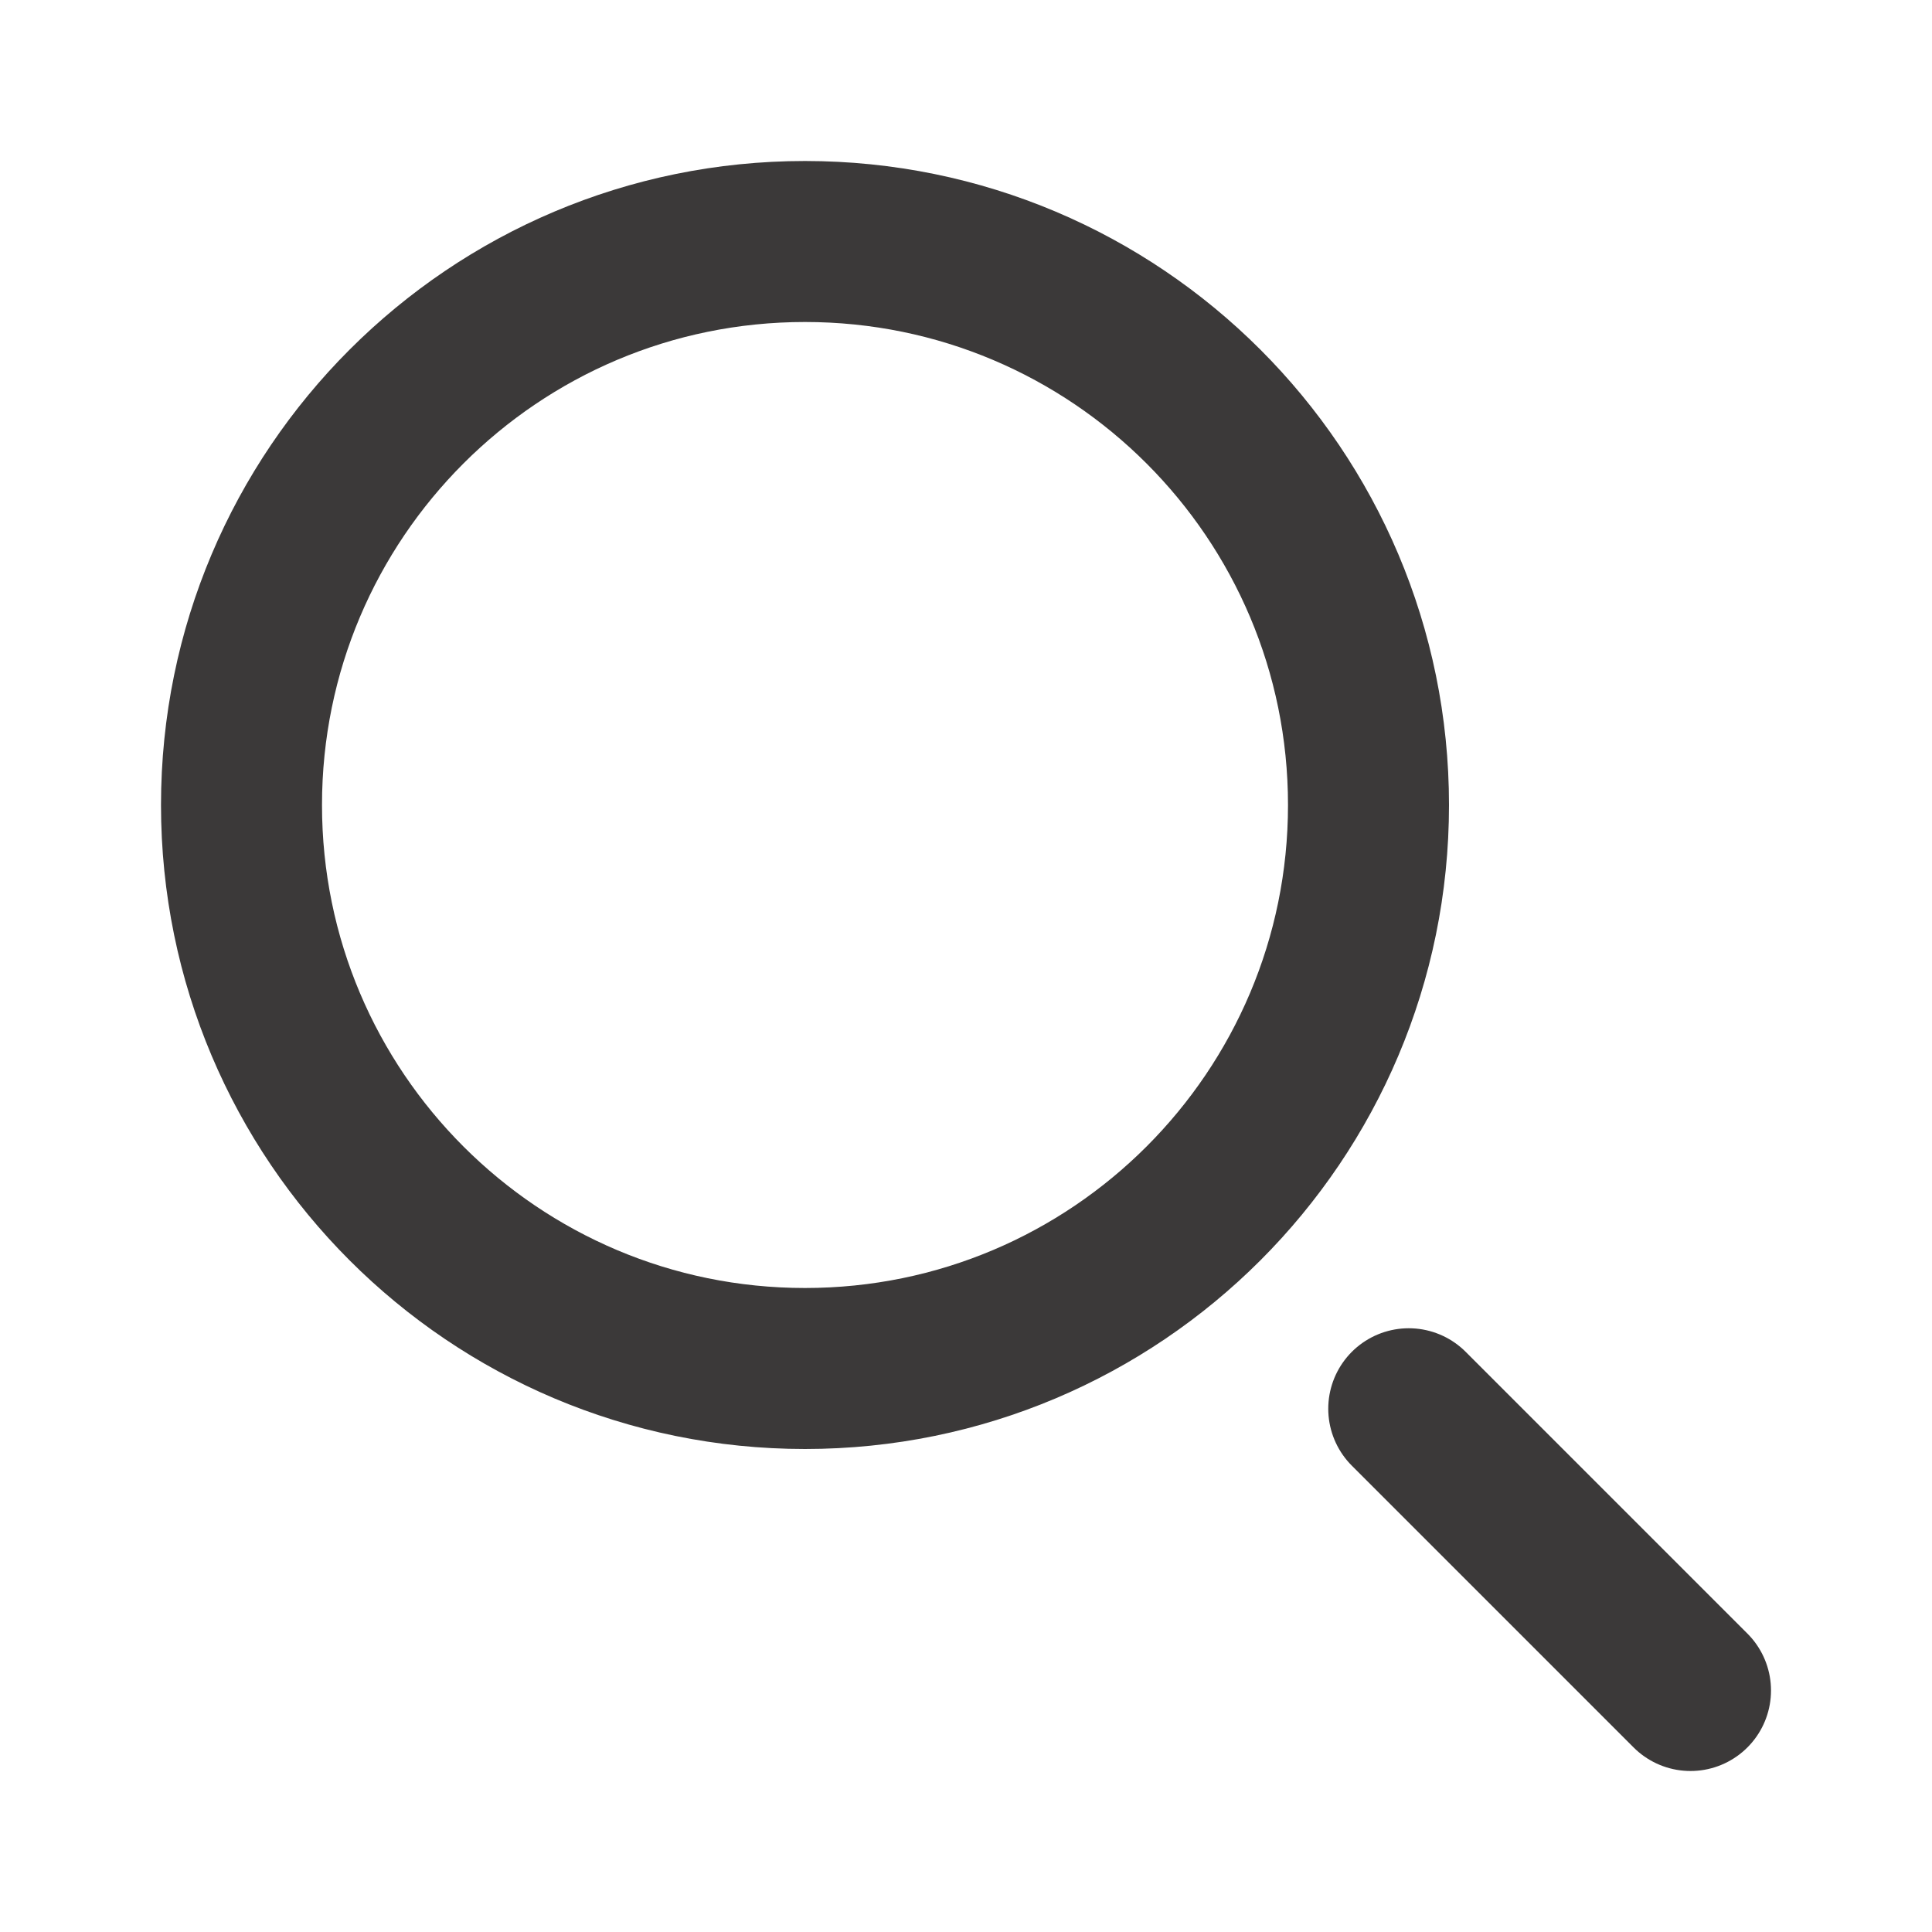
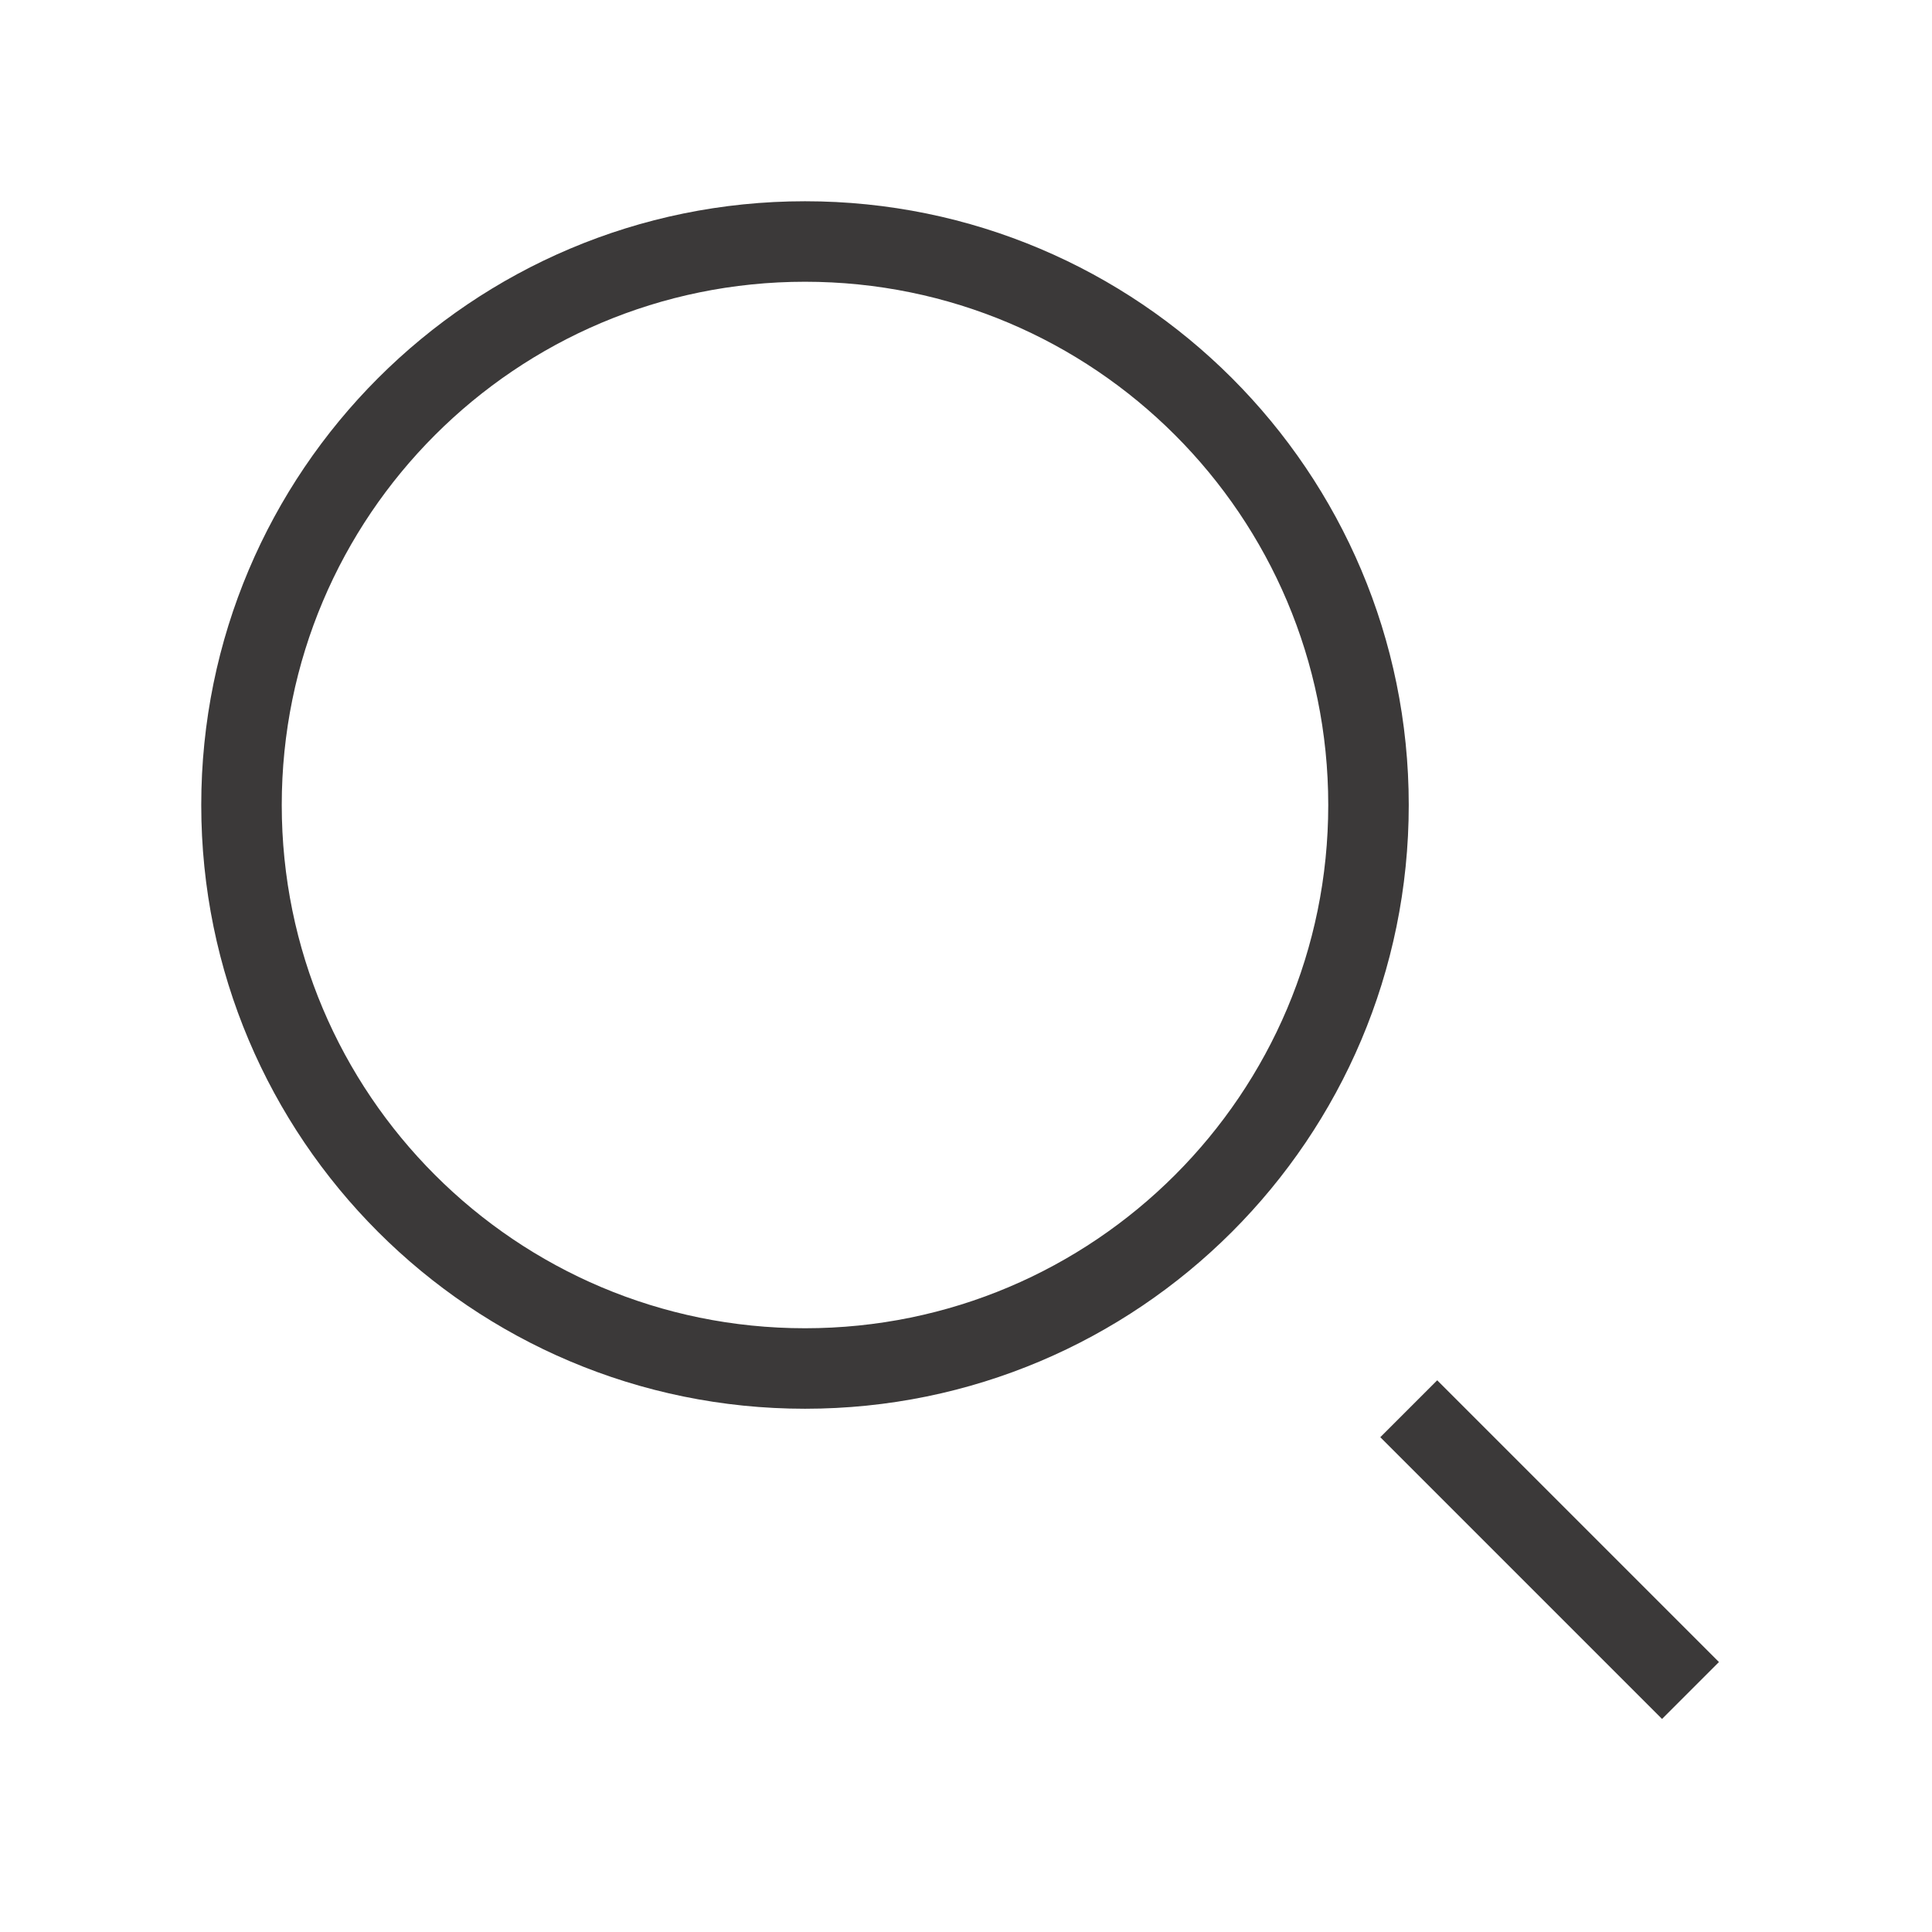
<svg xmlns="http://www.w3.org/2000/svg" aria-hidden="true" width="24" height="24" fill="none" viewBox="0 0 24 24">
-   <path stroke="#3b3939" stroke-linecap="round" stroke-width="2" d="m21 21-3.5-3.5M17 10a7 7 0 1 1-14 0 7 7 0 0 1 14 0Z" />
+   <path stroke="#3b3939" strokeLinecap="round" strokeWidth="2" d="m21 21-3.5-3.5M17 10a7 7 0 1 1-14 0 7 7 0 0 1 14 0Z" />
</svg>
